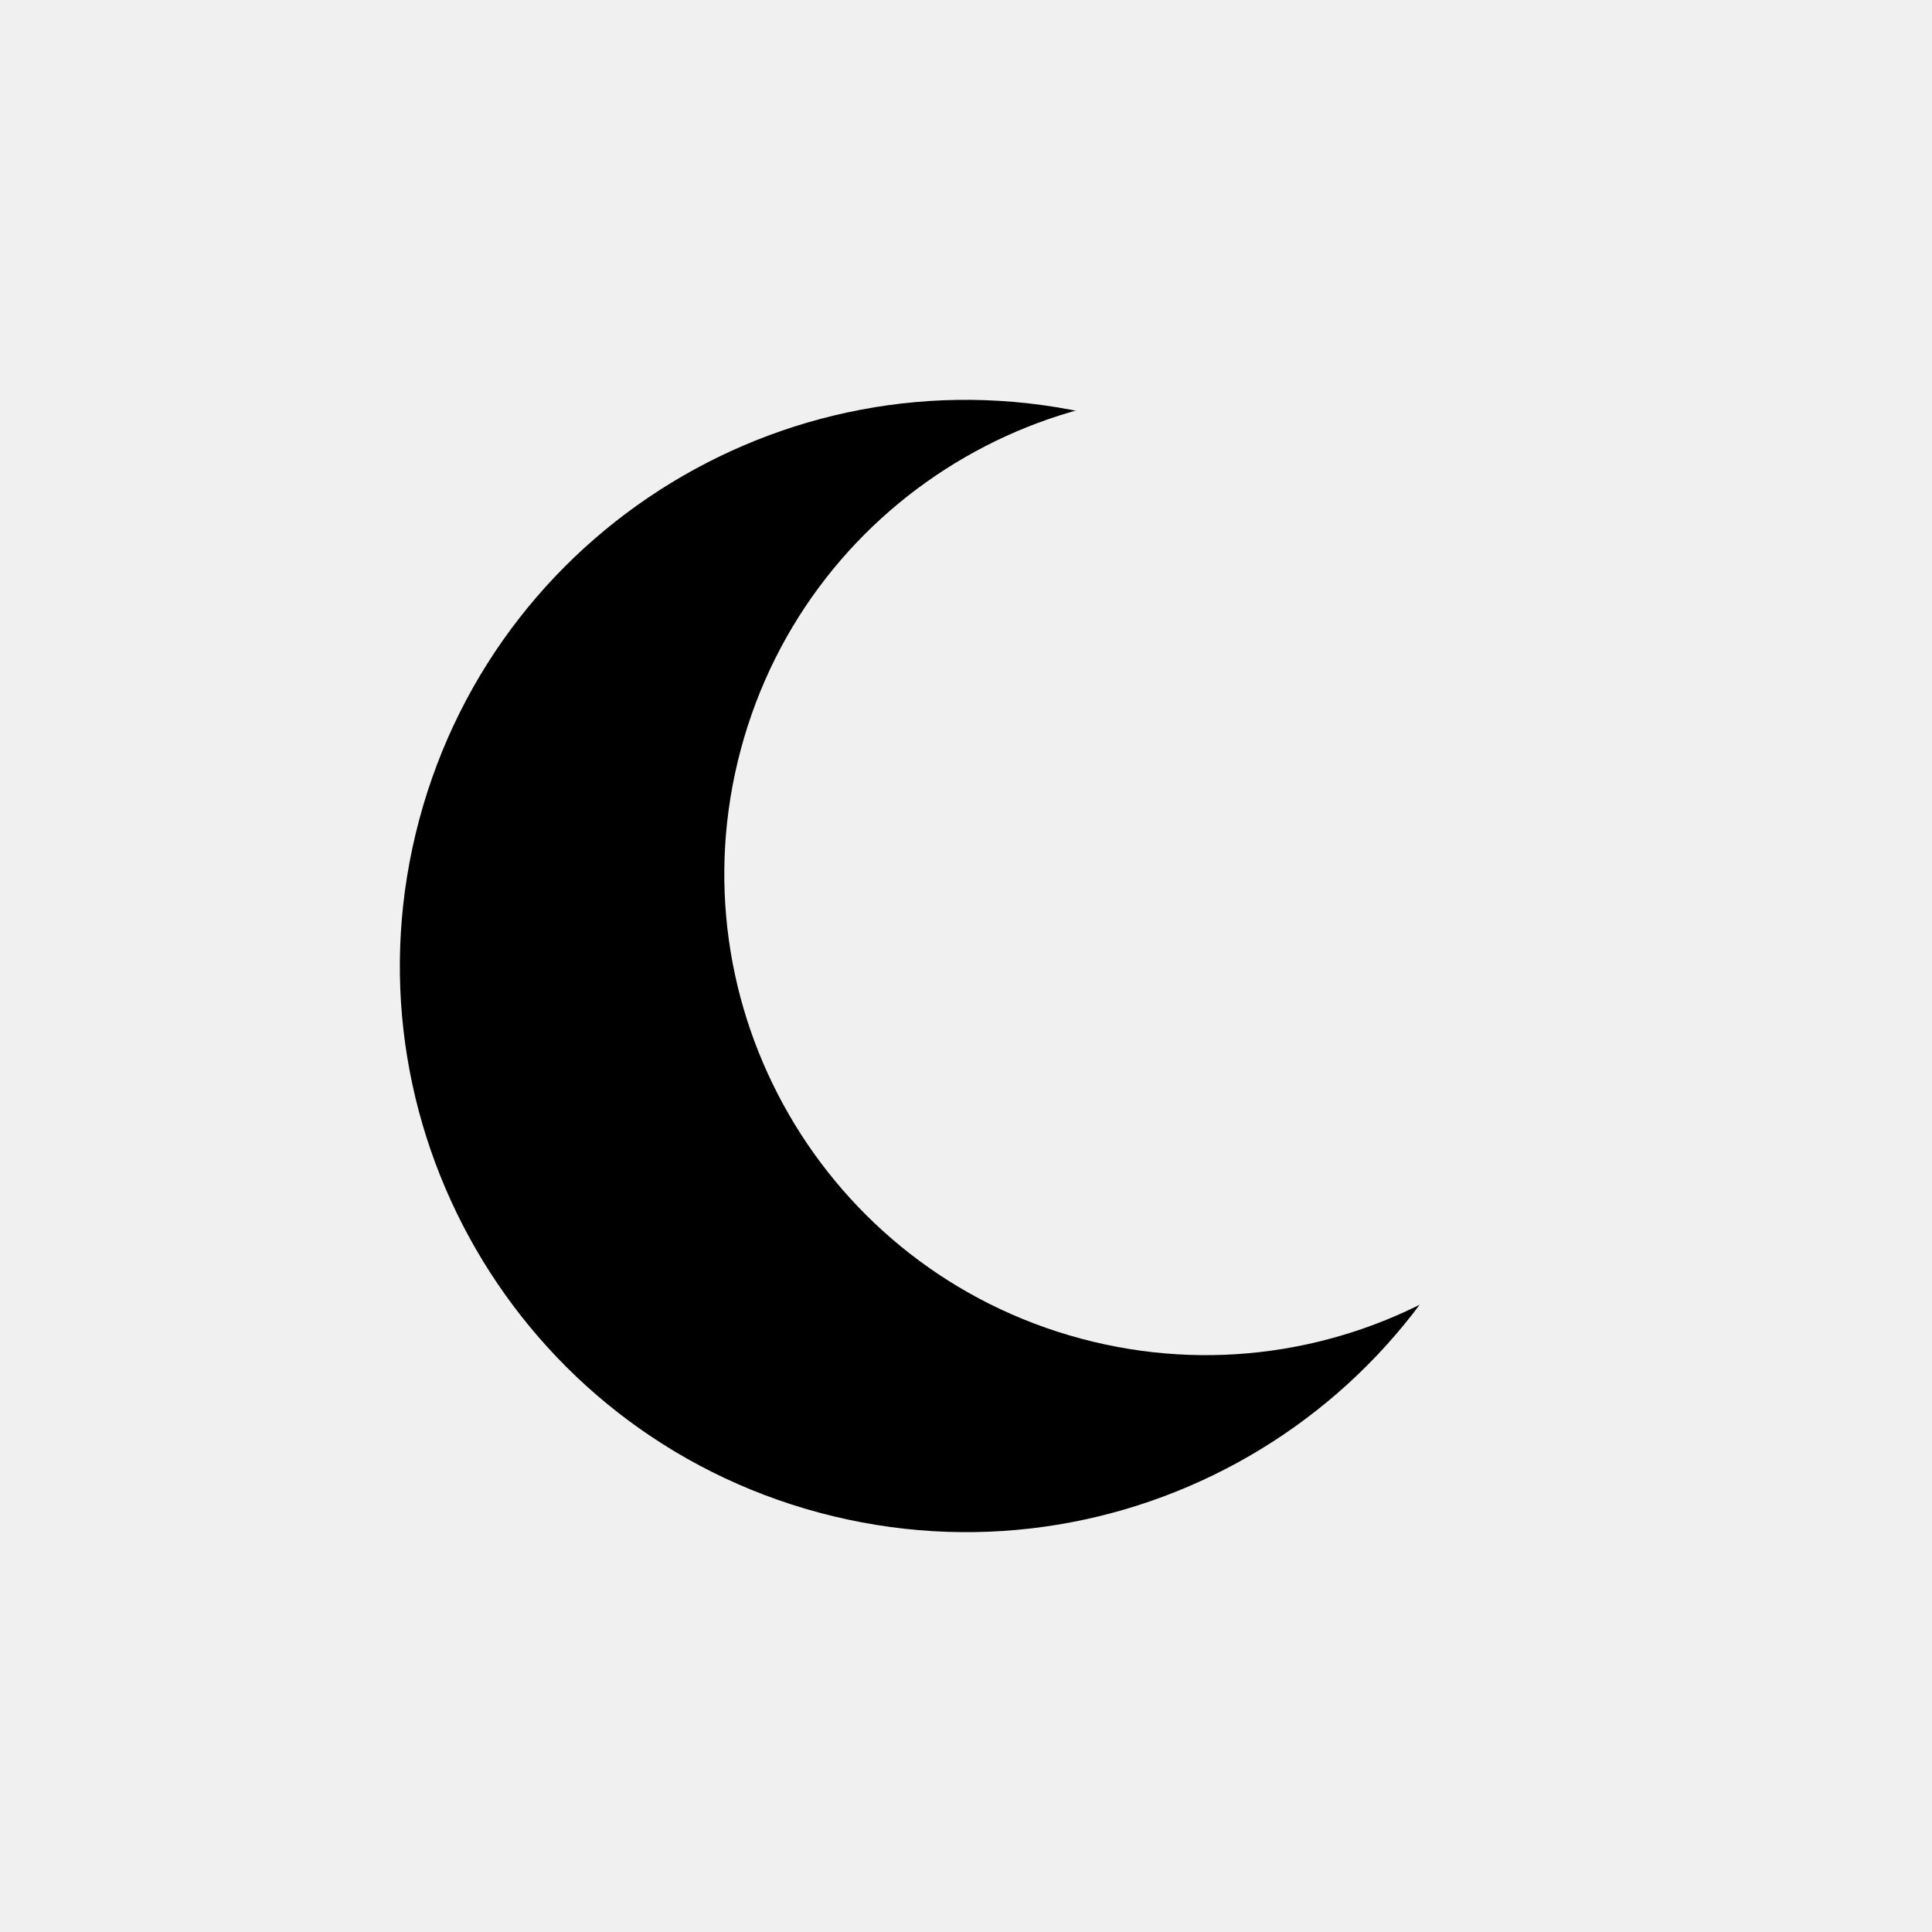
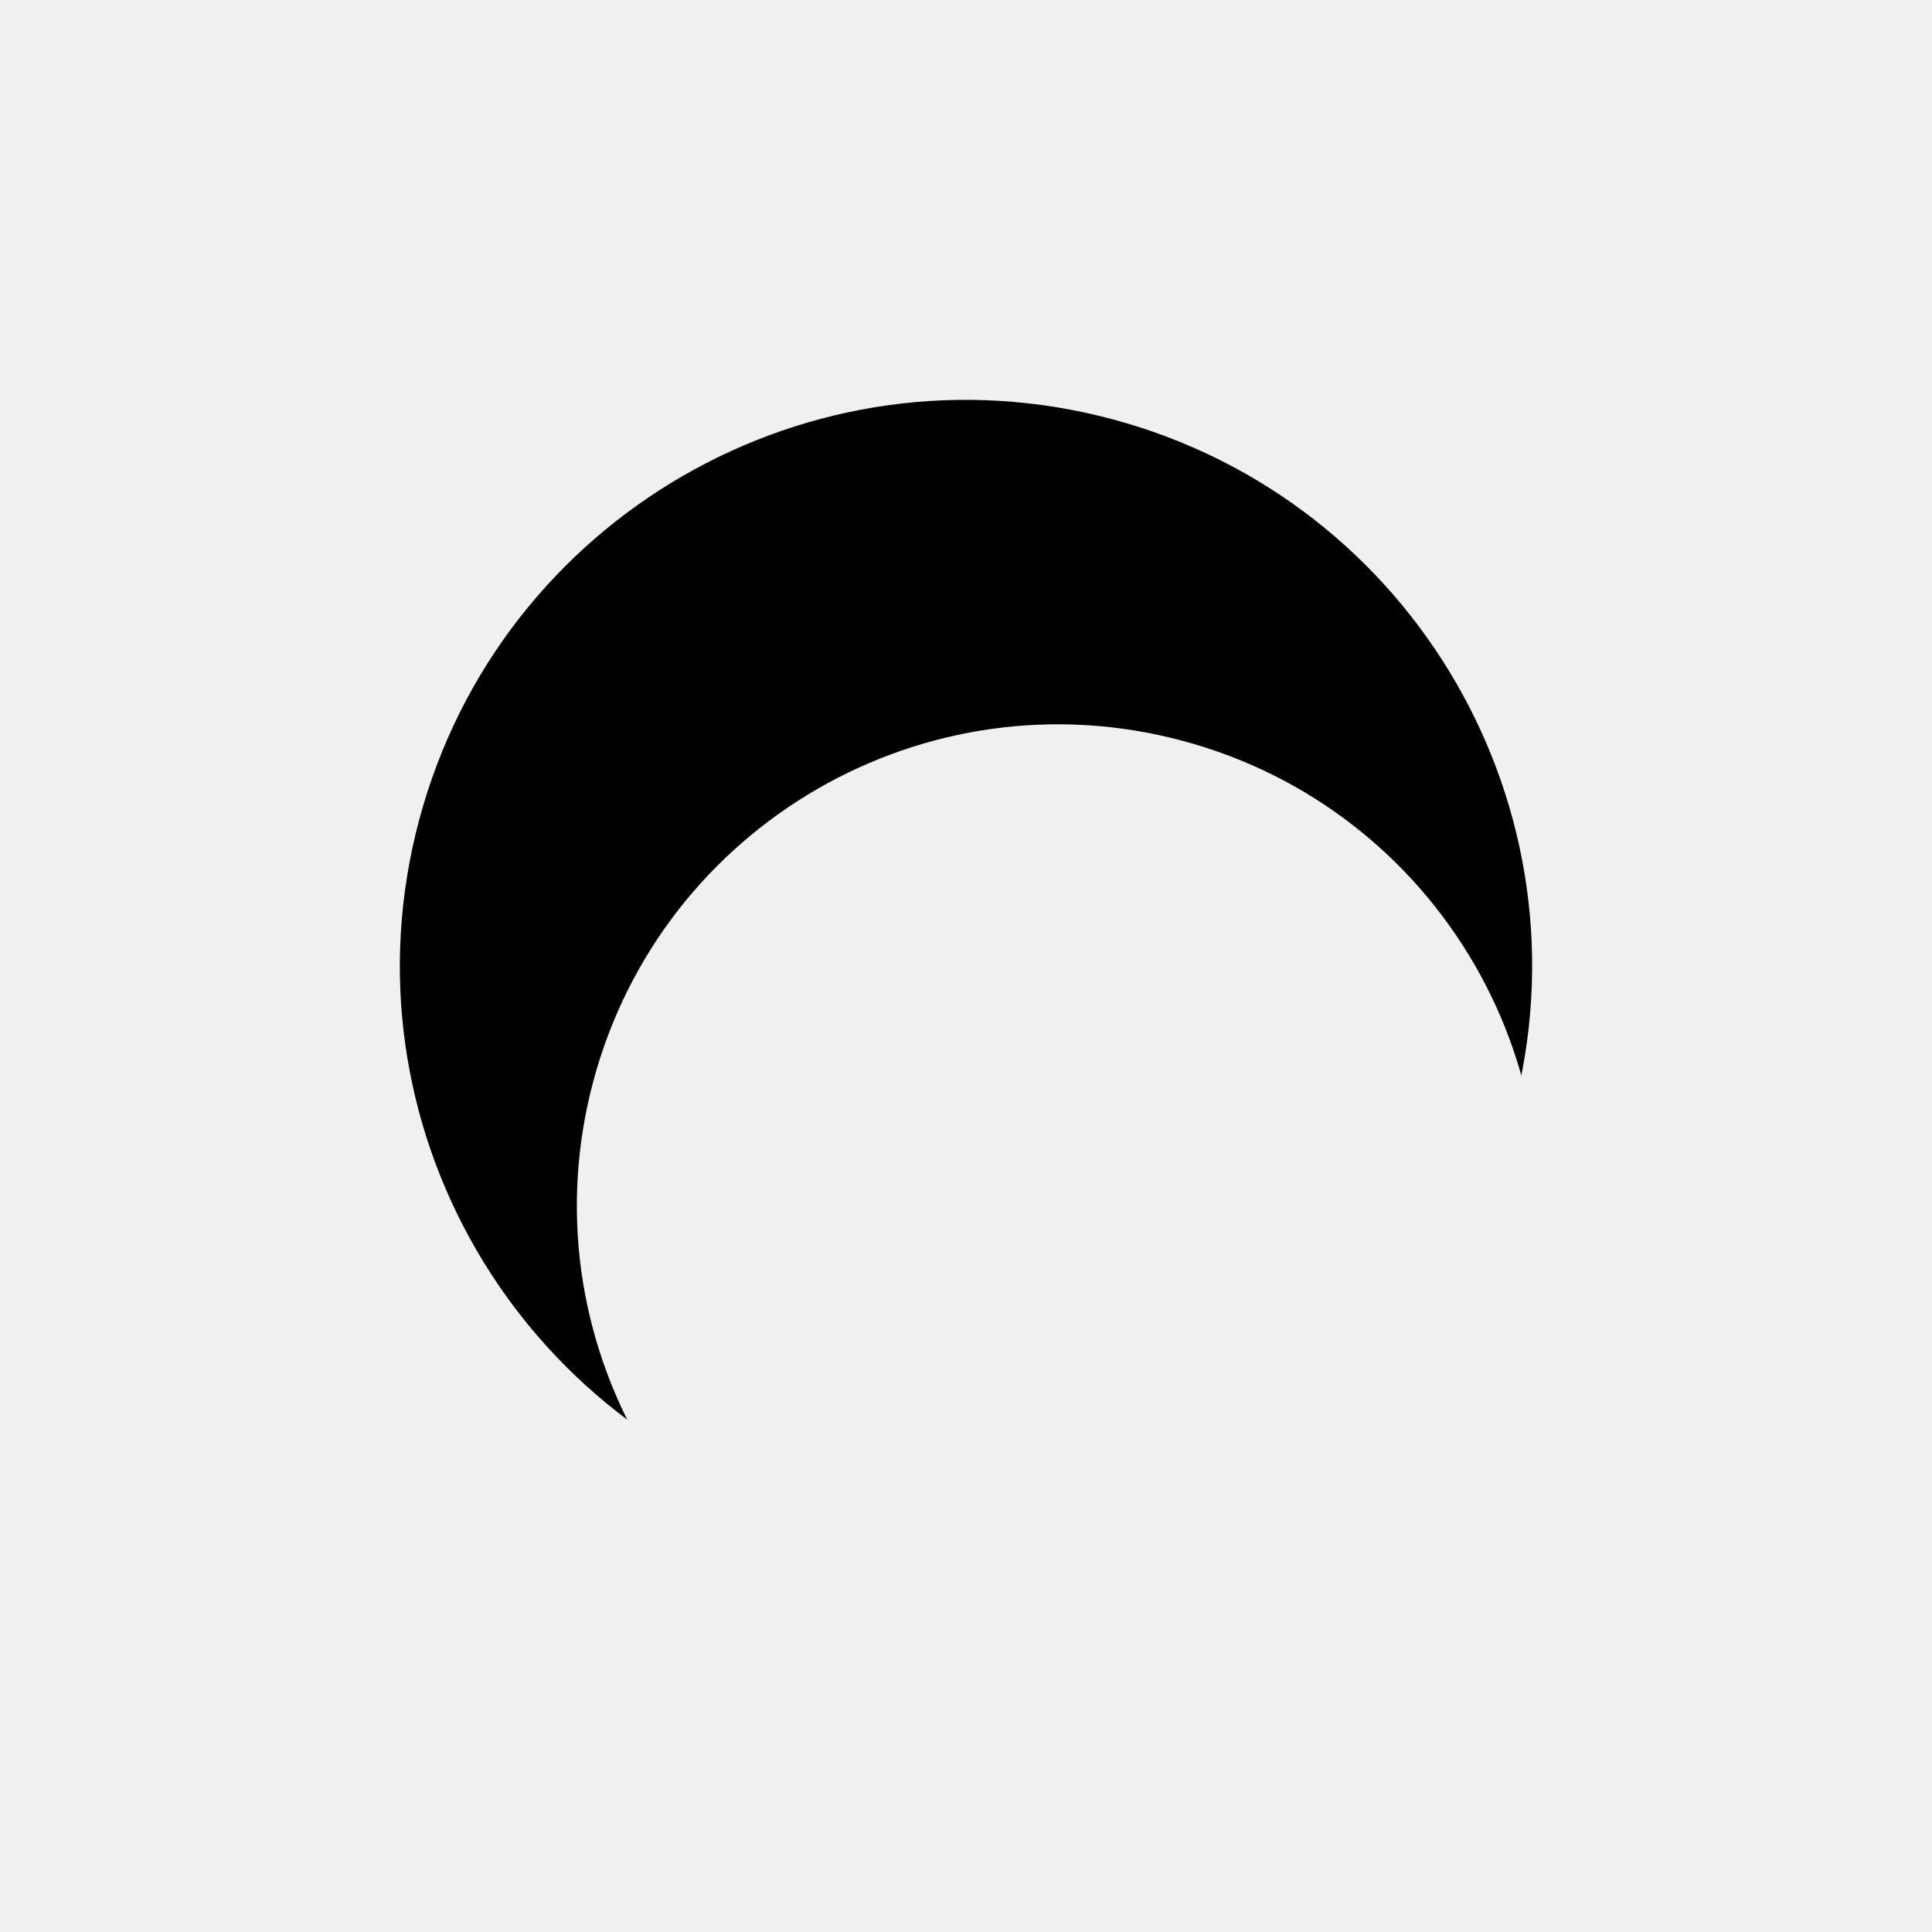
<svg xmlns="http://www.w3.org/2000/svg" width="1024" height="1024" viewBox="0 0 1024 1024">
  <defs>
    <mask id="moonMask" maskUnits="userSpaceOnUse" x="-320" y="-320" width="640" height="640">
      <rect x="-320" y="-320" width="640" height="640" fill="#000000" />
      <circle cx="0" cy="0" r="300" fill="#ffffff" />
      <circle cx="110" cy="-80" r="255" fill="#000000" />
    </mask>
  </defs>
-   <g transform="translate(512 512) scale(1.0) rotate(15)">
+   <g transform="translate(512 512) scale(1.0) rotate(105)">
    <rect x="-320" y="-320" width="640" height="640" fill="#000000" mask="url(#moonMask)" />
  </g>
</svg>
